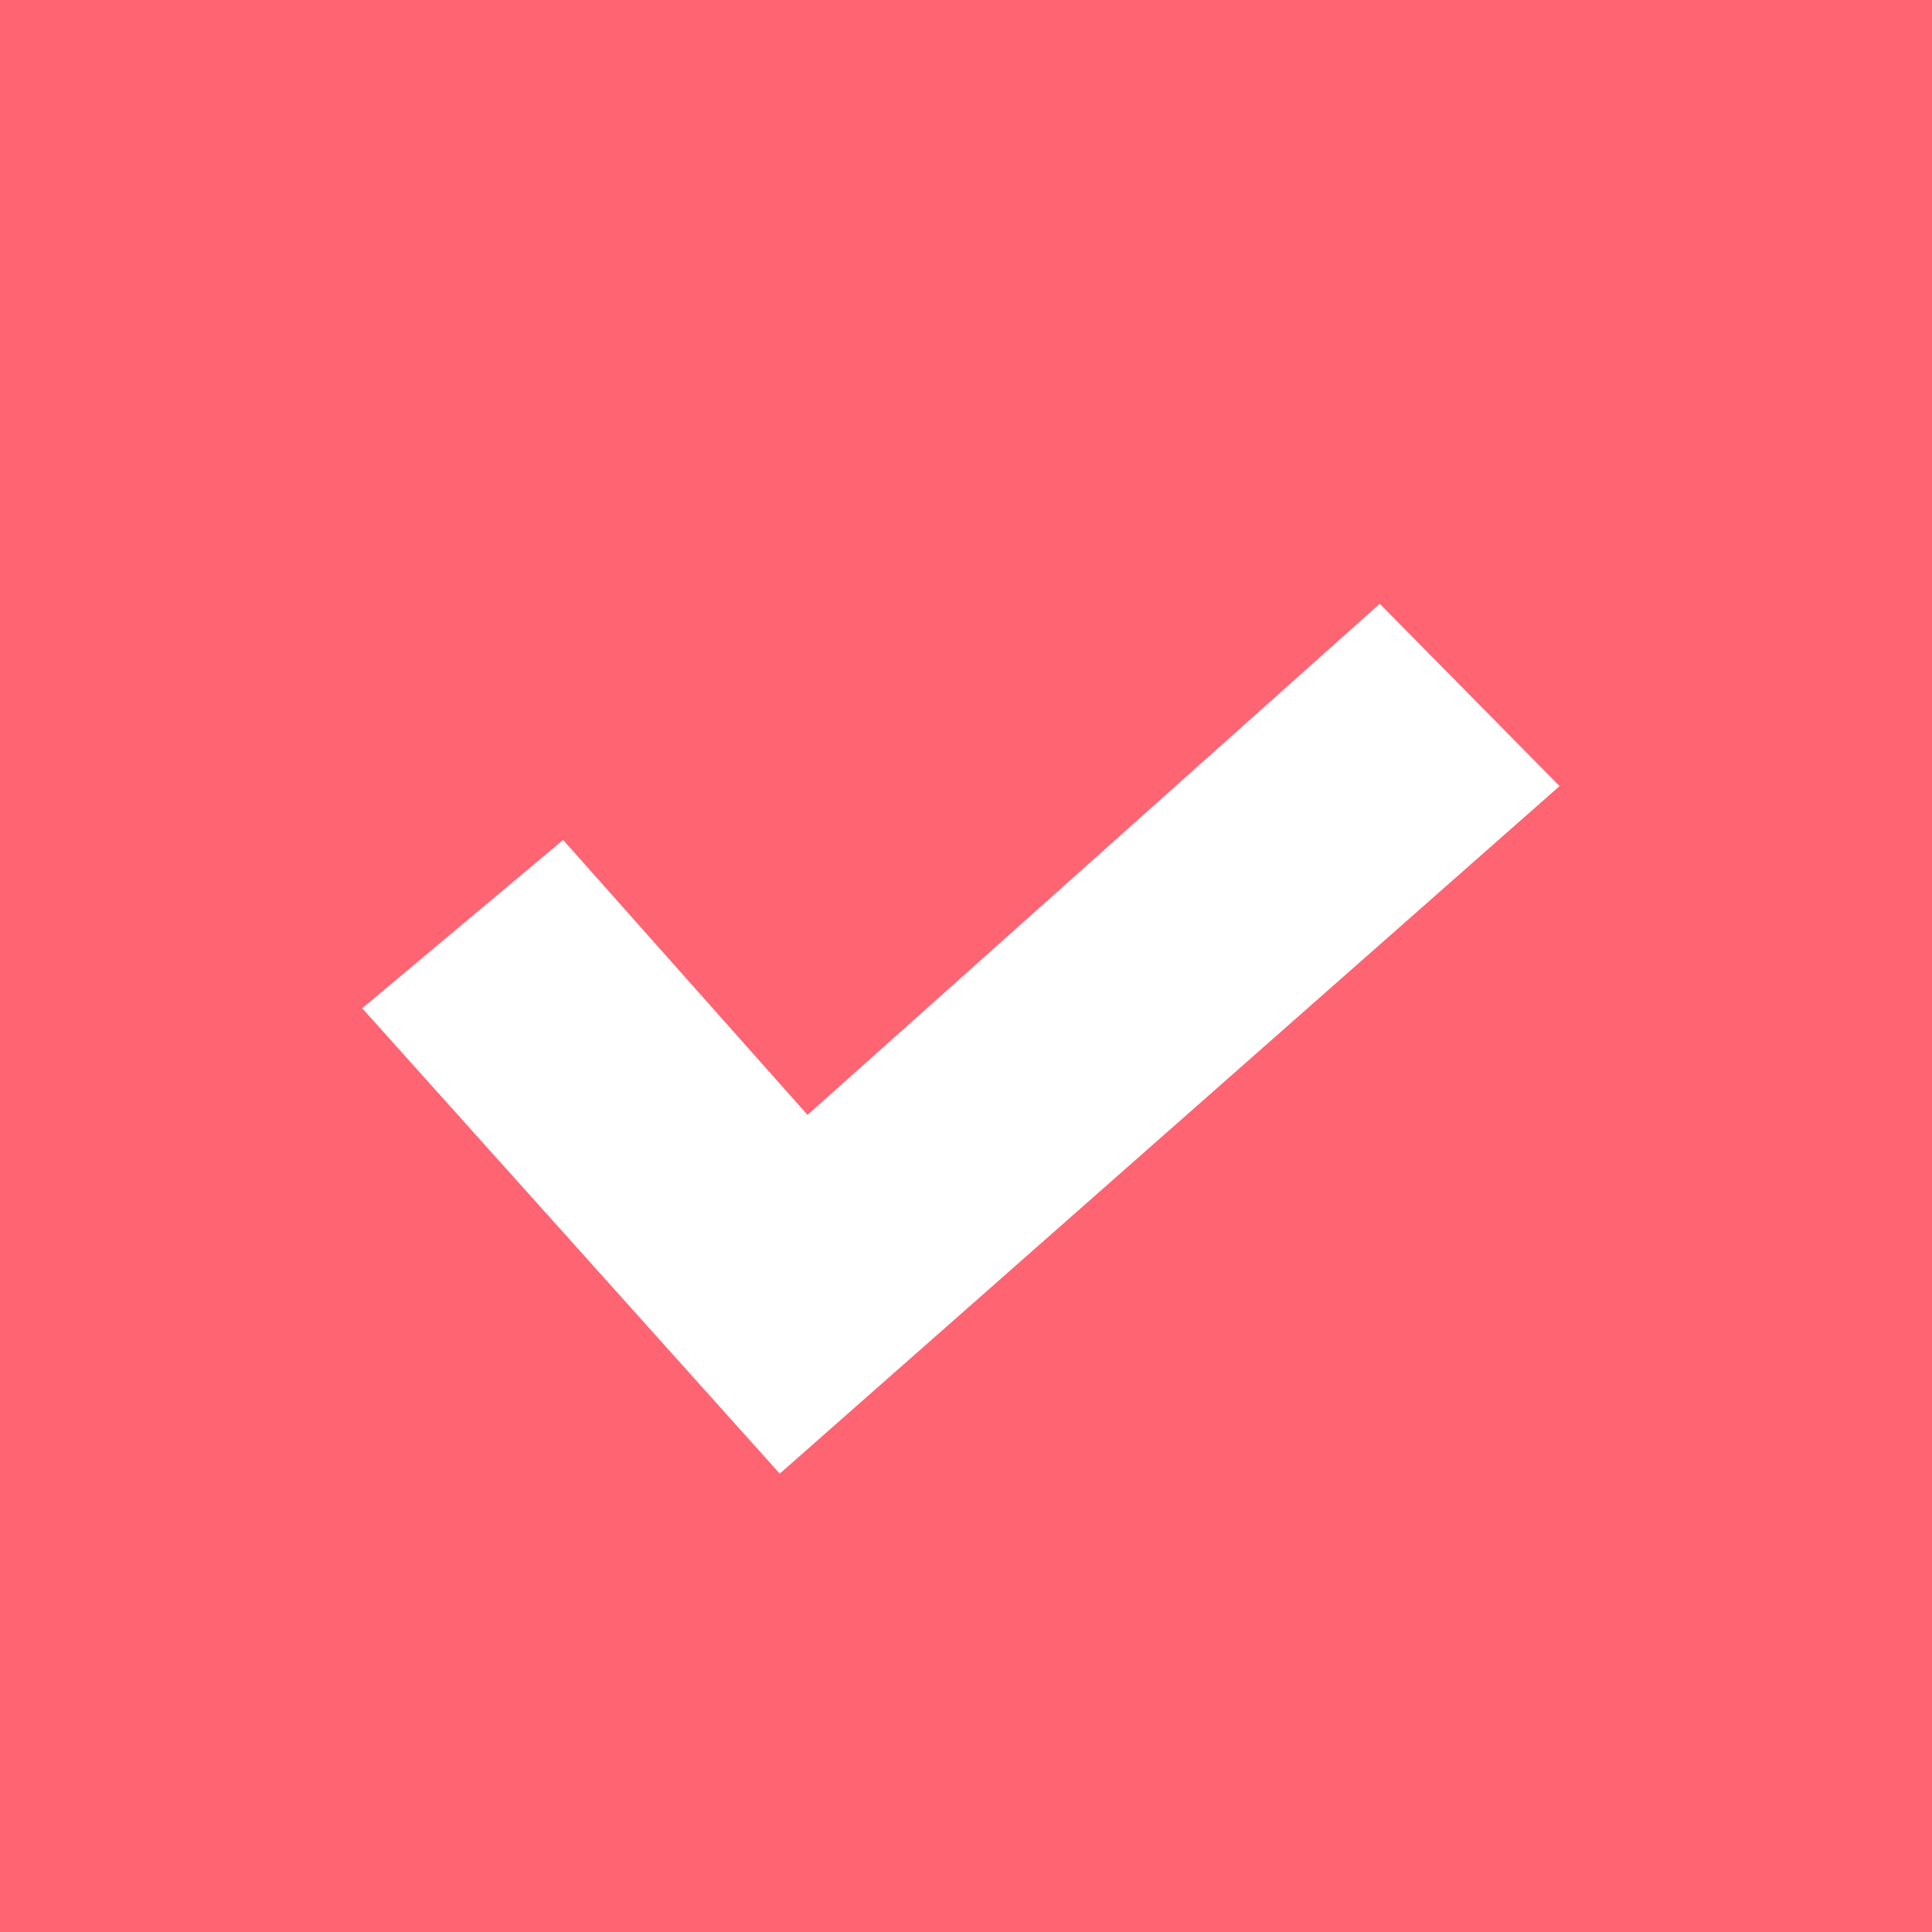
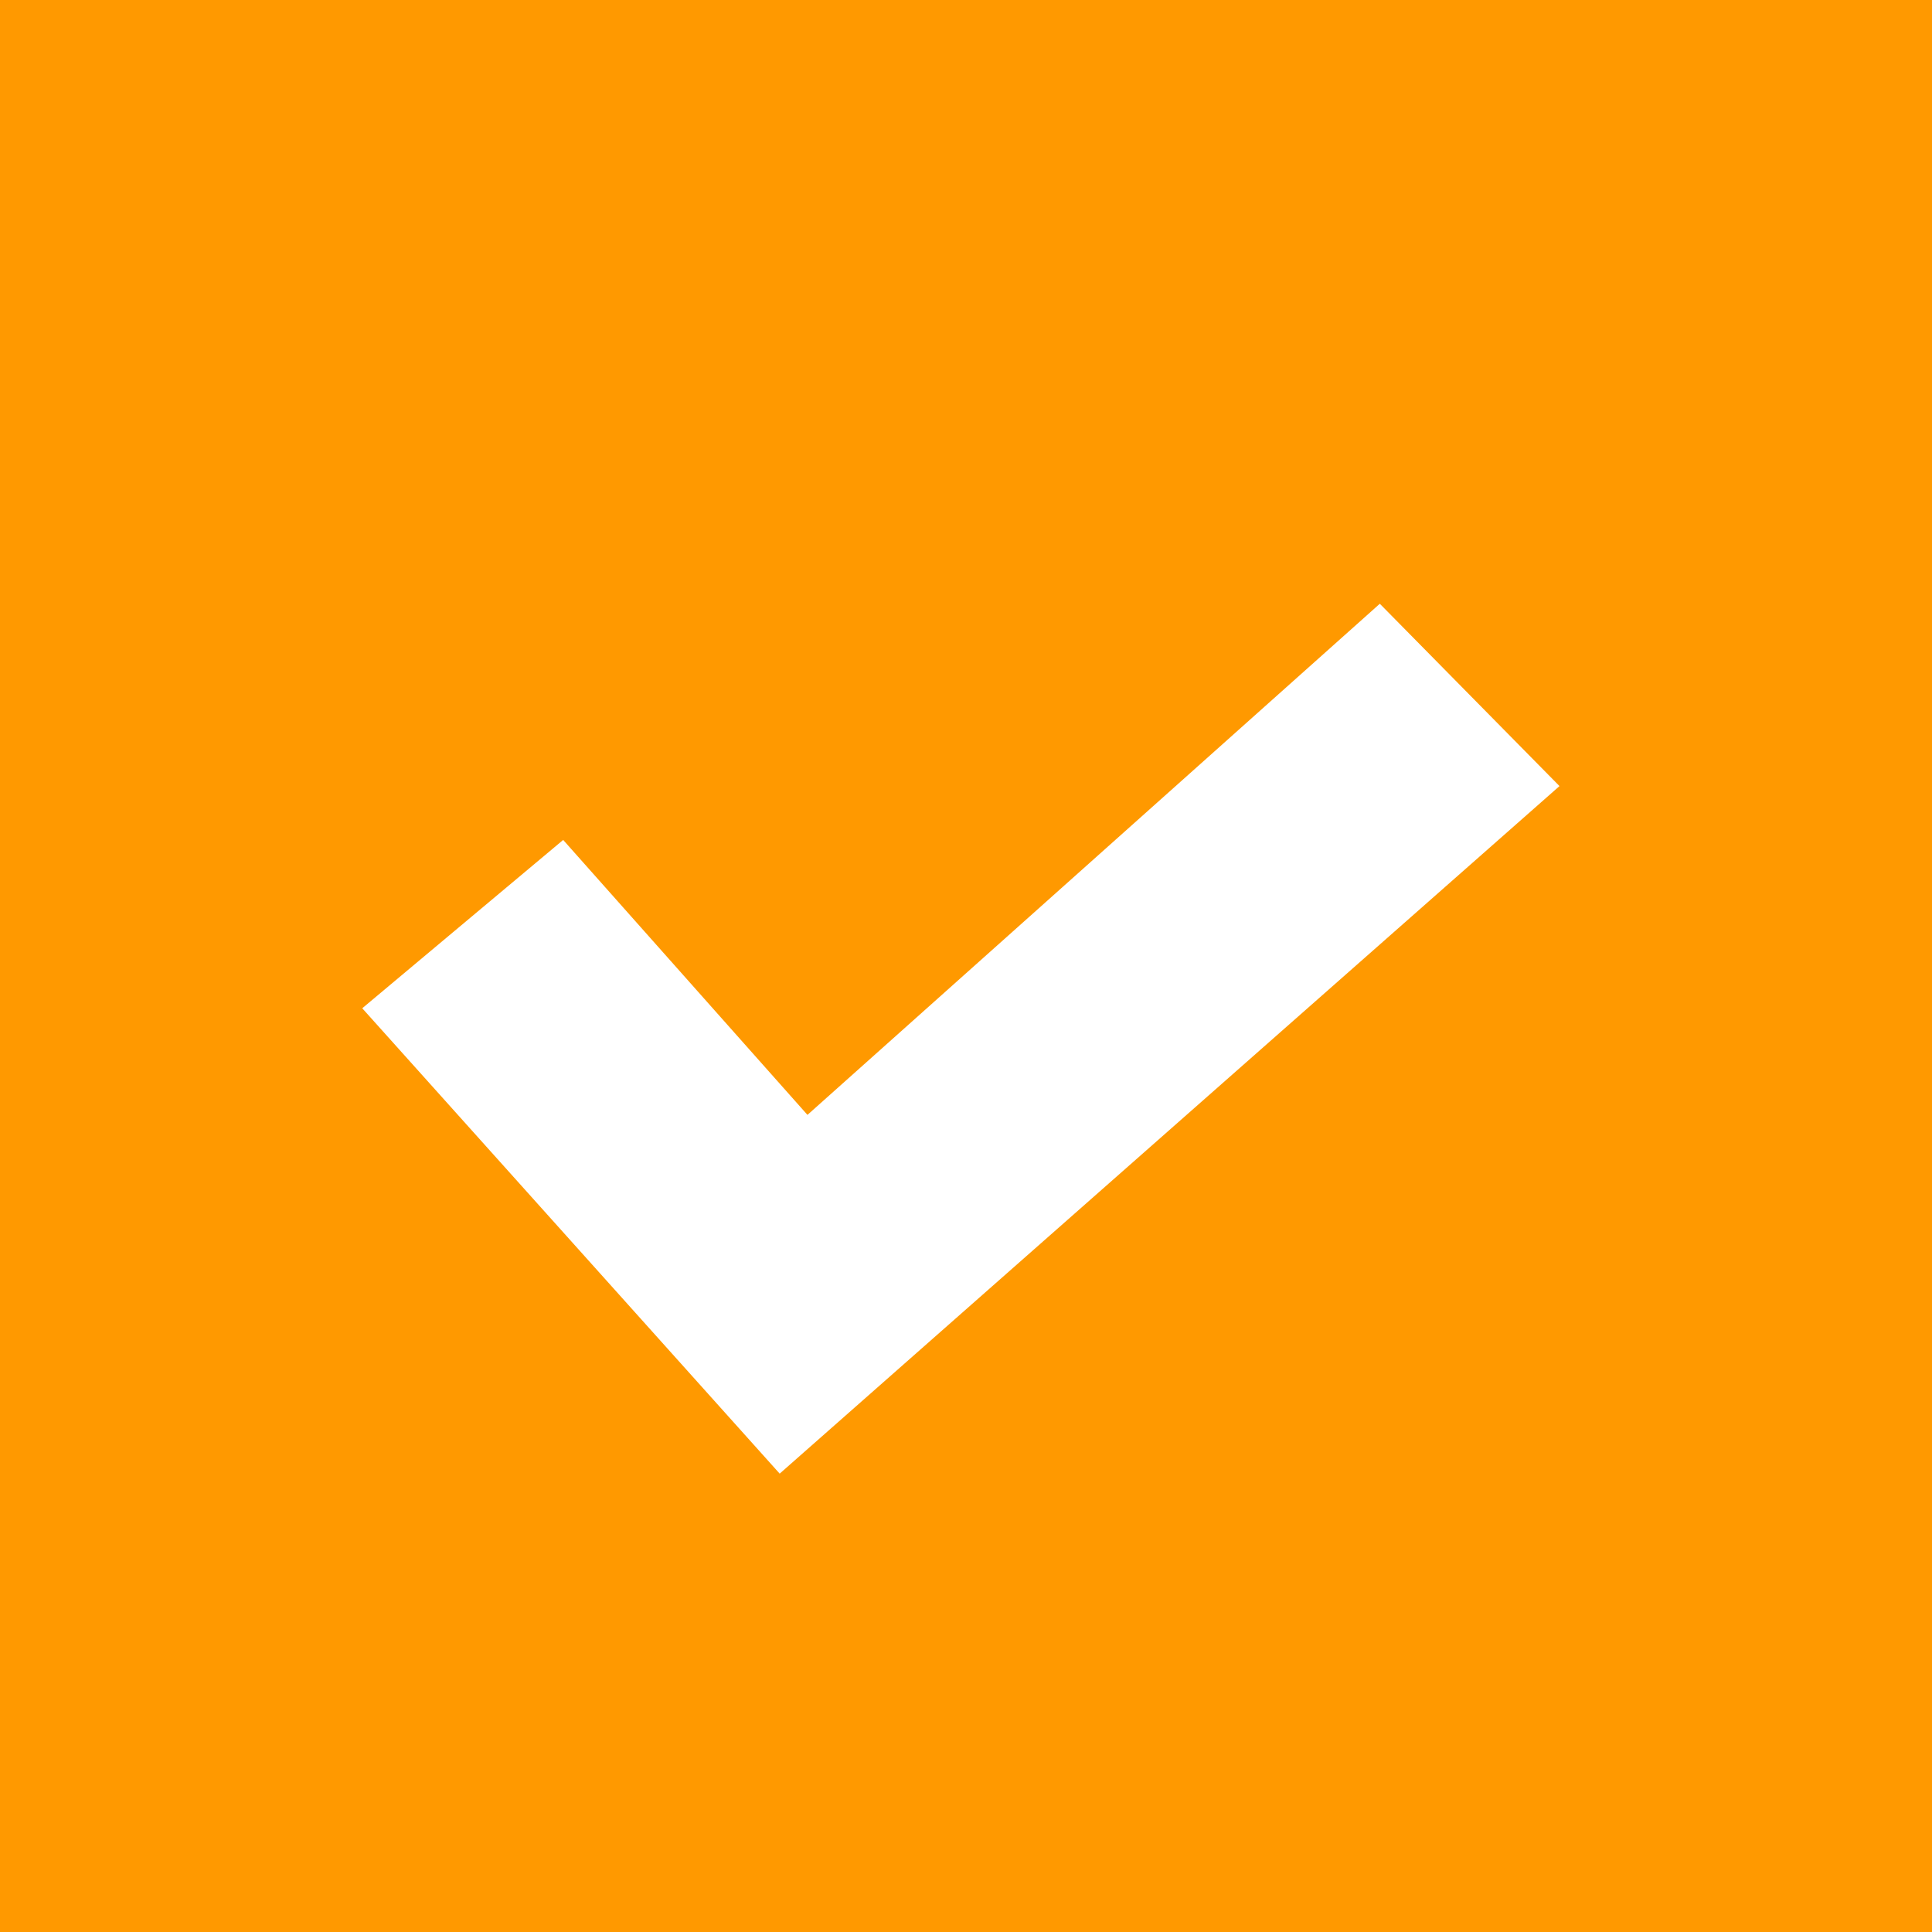
- <svg xmlns="http://www.w3.org/2000/svg" width="16px" height="16px" viewBox="0 0 16 16" version="1.1">
-   <defs />
-   <g id="checkbox/selected-copy" stroke="none" stroke-width="1" fill="none" fill-rule="evenodd">
-     <rect id="Rectangle-4" fill="#FF6472" x="0" y="0" width="16" height="16" />
-     <polygon id="↘" fill="#FFFFFF" transform="translate(7.957703, 8.601837) rotate(-270) translate(-7.957703, -8.601837) " points="11.56 10.102 7.706 13.56 6.312 11.896 8.589 9.872 4.356 5.133 5.866 3.644" />
+ <svg xmlns="http://www.w3.org/2000/svg" style="isolation:isolate" viewBox="0 0 16 16" width="16px" height="16px">
+   <defs>
+     <clipPath id="_clipPath_j8Ze8odc8AGpWgstos8cZvWCyg5DaxsE">
+       <rect width="16" height="16" />
+     </clipPath>
+   </defs>
+   <g clip-path="url(#_clipPath_j8Ze8odc8AGpWgstos8cZvWCyg5DaxsE)">
+     <clipPath id="_clipPath_PzLQpg86m3TQtyL8WVwvHVO9pSIlpktR">
+       <rect x="0" y="0" width="16" height="16" transform="matrix(1,0,0,1,0,0)" fill="rgb(255,255,255)" />
+     </clipPath>
+     <g clip-path="url(#_clipPath_PzLQpg86m3TQtyL8WVwvHVO9pSIlpktR)">
+       <g>
+         <rect x="0" y="0" width="16" height="16" transform="matrix(1,0,0,1,0,0)" fill="rgb(255,153,0)" />
+         <path d=" M 6.457 12.204 L 3 8.35 L 4.664 6.956 L 6.687 9.233 L 11.427 5 L 12.915 6.51 L 6.457 12.204 L 6.457 12.204 Z " fill-rule="evenodd" fill="rgb(255,255,255)" />
+       </g>
+     </g>
  </g>
</svg>
